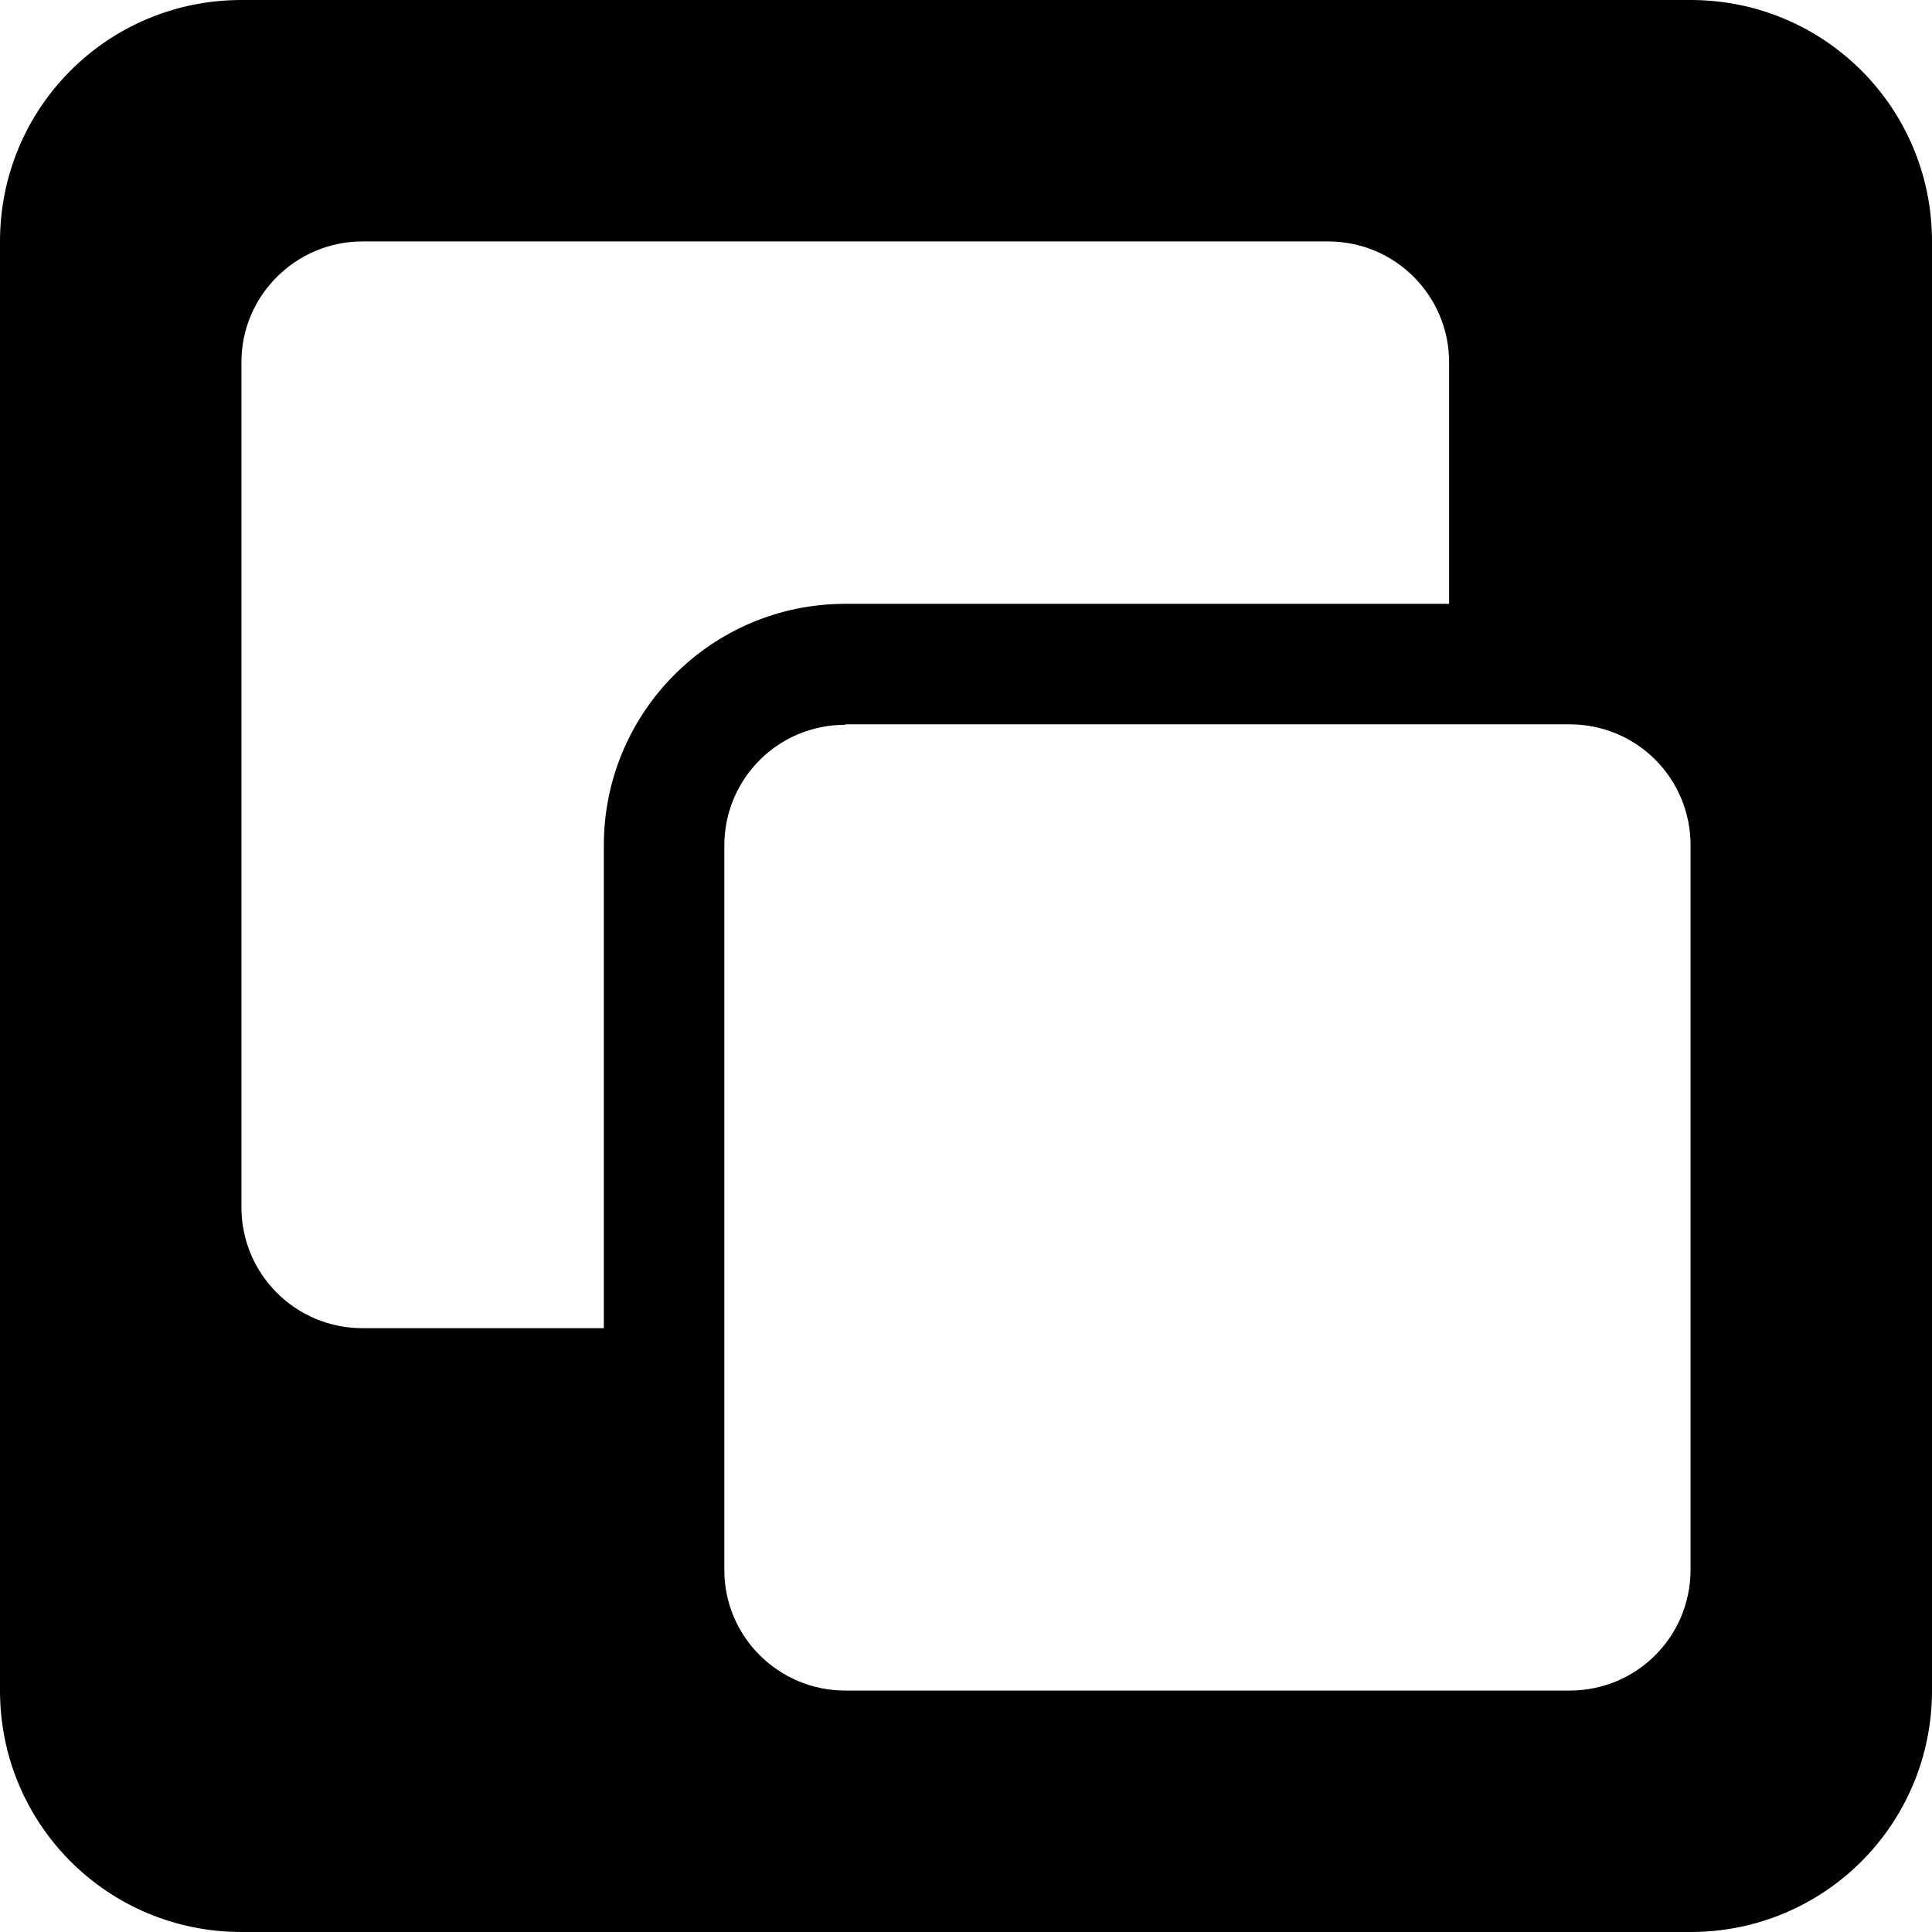
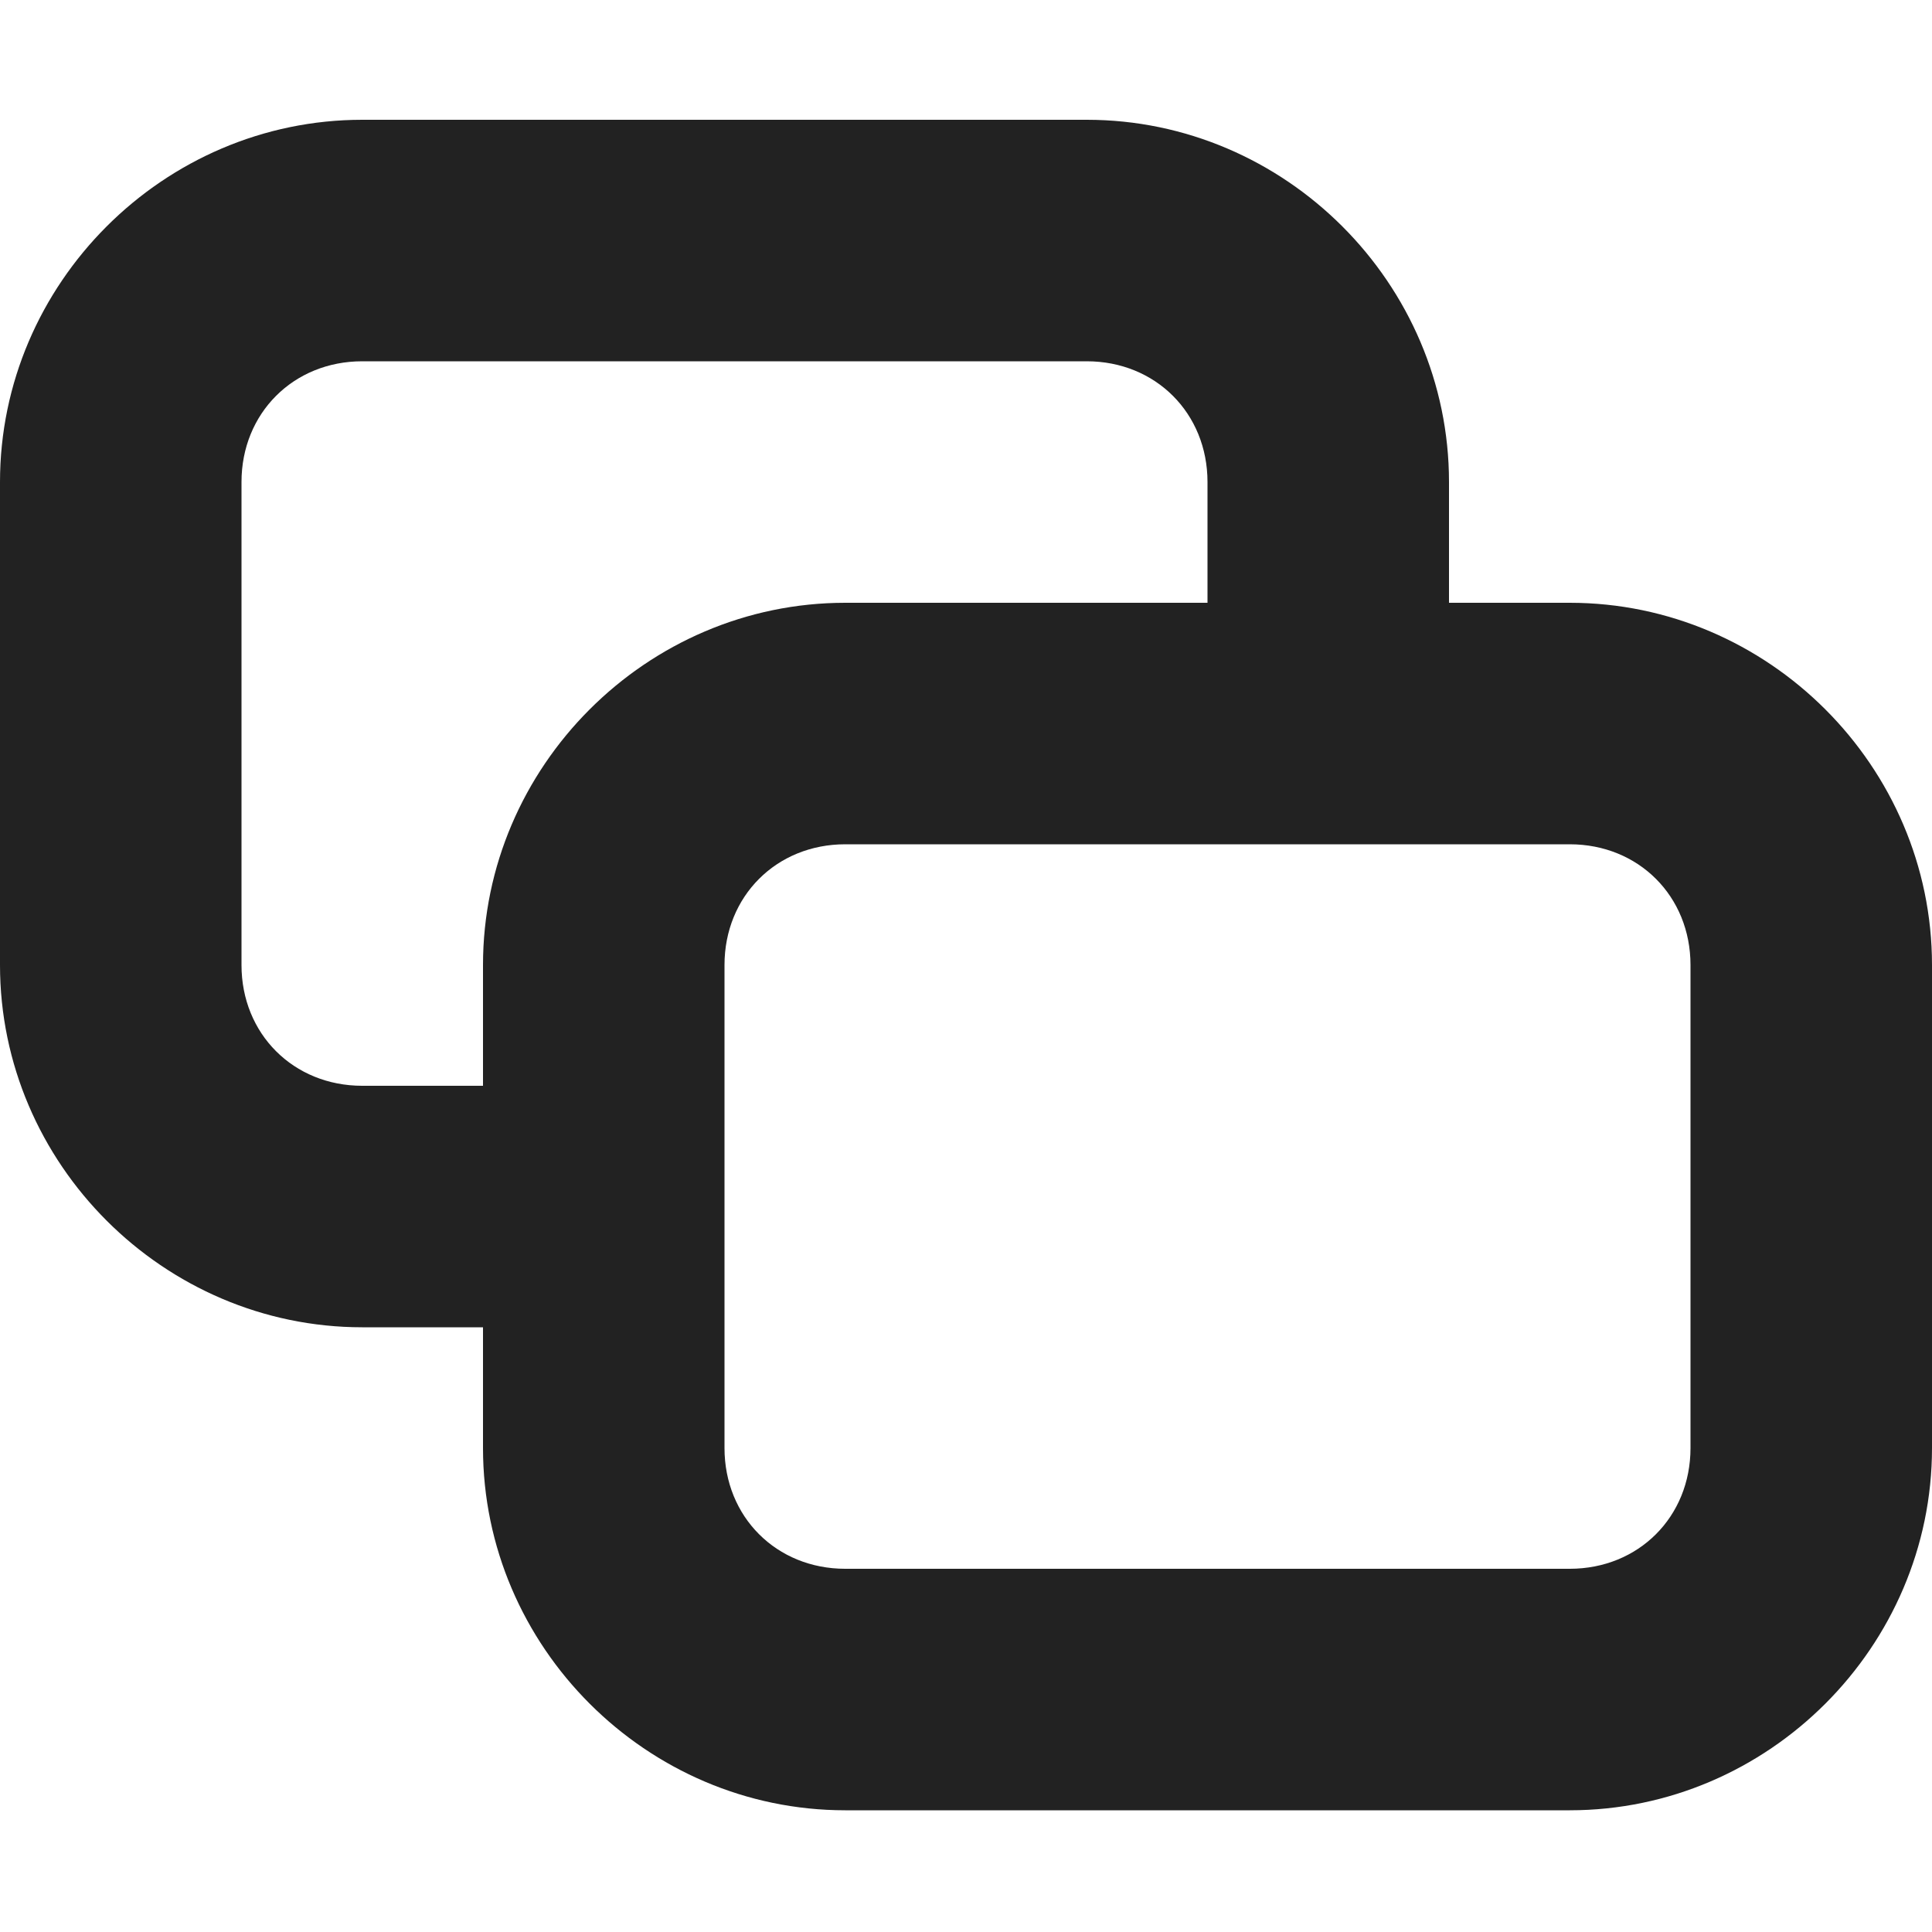
- <svg xmlns="http://www.w3.org/2000/svg" width="16" height="16" viewBox="0 0 4.233 4.233" version="1.1" id="svg1">
-   <defs id="defs1">
-     </defs>
-   <g id="layer1">
-     <path id="rect1" style="fill:#000000;stroke-width:0.265" d="M 0.529,0 C 0.236,0 0,0.236 0,0.529 V 3.704 C 0,3.997 0.236,4.233 0.529,4.233 H 3.704 c 0.293,0 0.529,-0.236 0.529,-0.529 V 0.529 C 4.233,0.236 3.997,0 3.704,0 Z M 0.794,0.529 H 2.91 C 3.057,0.529 3.175,0.648 3.175,0.794 V 1.323 H 1.852 c -0.292,0 -0.529,0.237 -0.529,0.529 l -10e-8,1.058 H 0.794 c -0.146,0 -0.265,-0.118 -0.265,-0.265 l 10e-9,-1.852 C 0.529,0.648 0.648,0.529 0.794,0.529 Z M 1.852,1.587 h 1.587 c 0.147,0 0.265,0.118 0.265,0.265 l 10e-8,1.587 c 0,0.147 -0.118,0.265 -0.265,0.265 h -1.587 C 1.706,3.704 1.587,3.586 1.587,3.44 l 0,-1.587 c 0,-0.147 0.118,-0.265 0.265,-0.265 z" />
-   </g>
+ <svg xmlns="http://www.w3.org/2000/svg" height="16px" viewBox="0 0 16 16" width="16px">
+   <path d="m 3 0.992 c -1.645 0 -3 1.355 -3 3 v 4 c 0 1.645 1.355 3 3 3 h 1 v 1 c 0 1.645 1.355 3 3 3 h 6 c 1.645 0 3 -1.355 3 -3 v -4 c 0 -1.645 -1.355 -3 -3 -3 h -1 v -1 c 0 -1.645 -1.355 -3 -3 -3 z m 0 2 h 6 c 0.57 0 1 0.43 1 1 v 1 h -3 c -1.645 0 -3 1.355 -3 3 v 1 h -1 c -0.57 0 -1 -0.43 -1 -1 v -4 c 0 -0.57 0.43 -1 1 -1 z m 4 4 h 6 c 0.57 0 1 0.43 1 1 v 4 c 0 0.57 -0.43 1 -1 1 h -6 c -0.57 0 -1 -0.43 -1 -1 v -4 c 0 -0.57 0.43 -1 1 -1 z m 0 0" fill="#222222" />
</svg>
